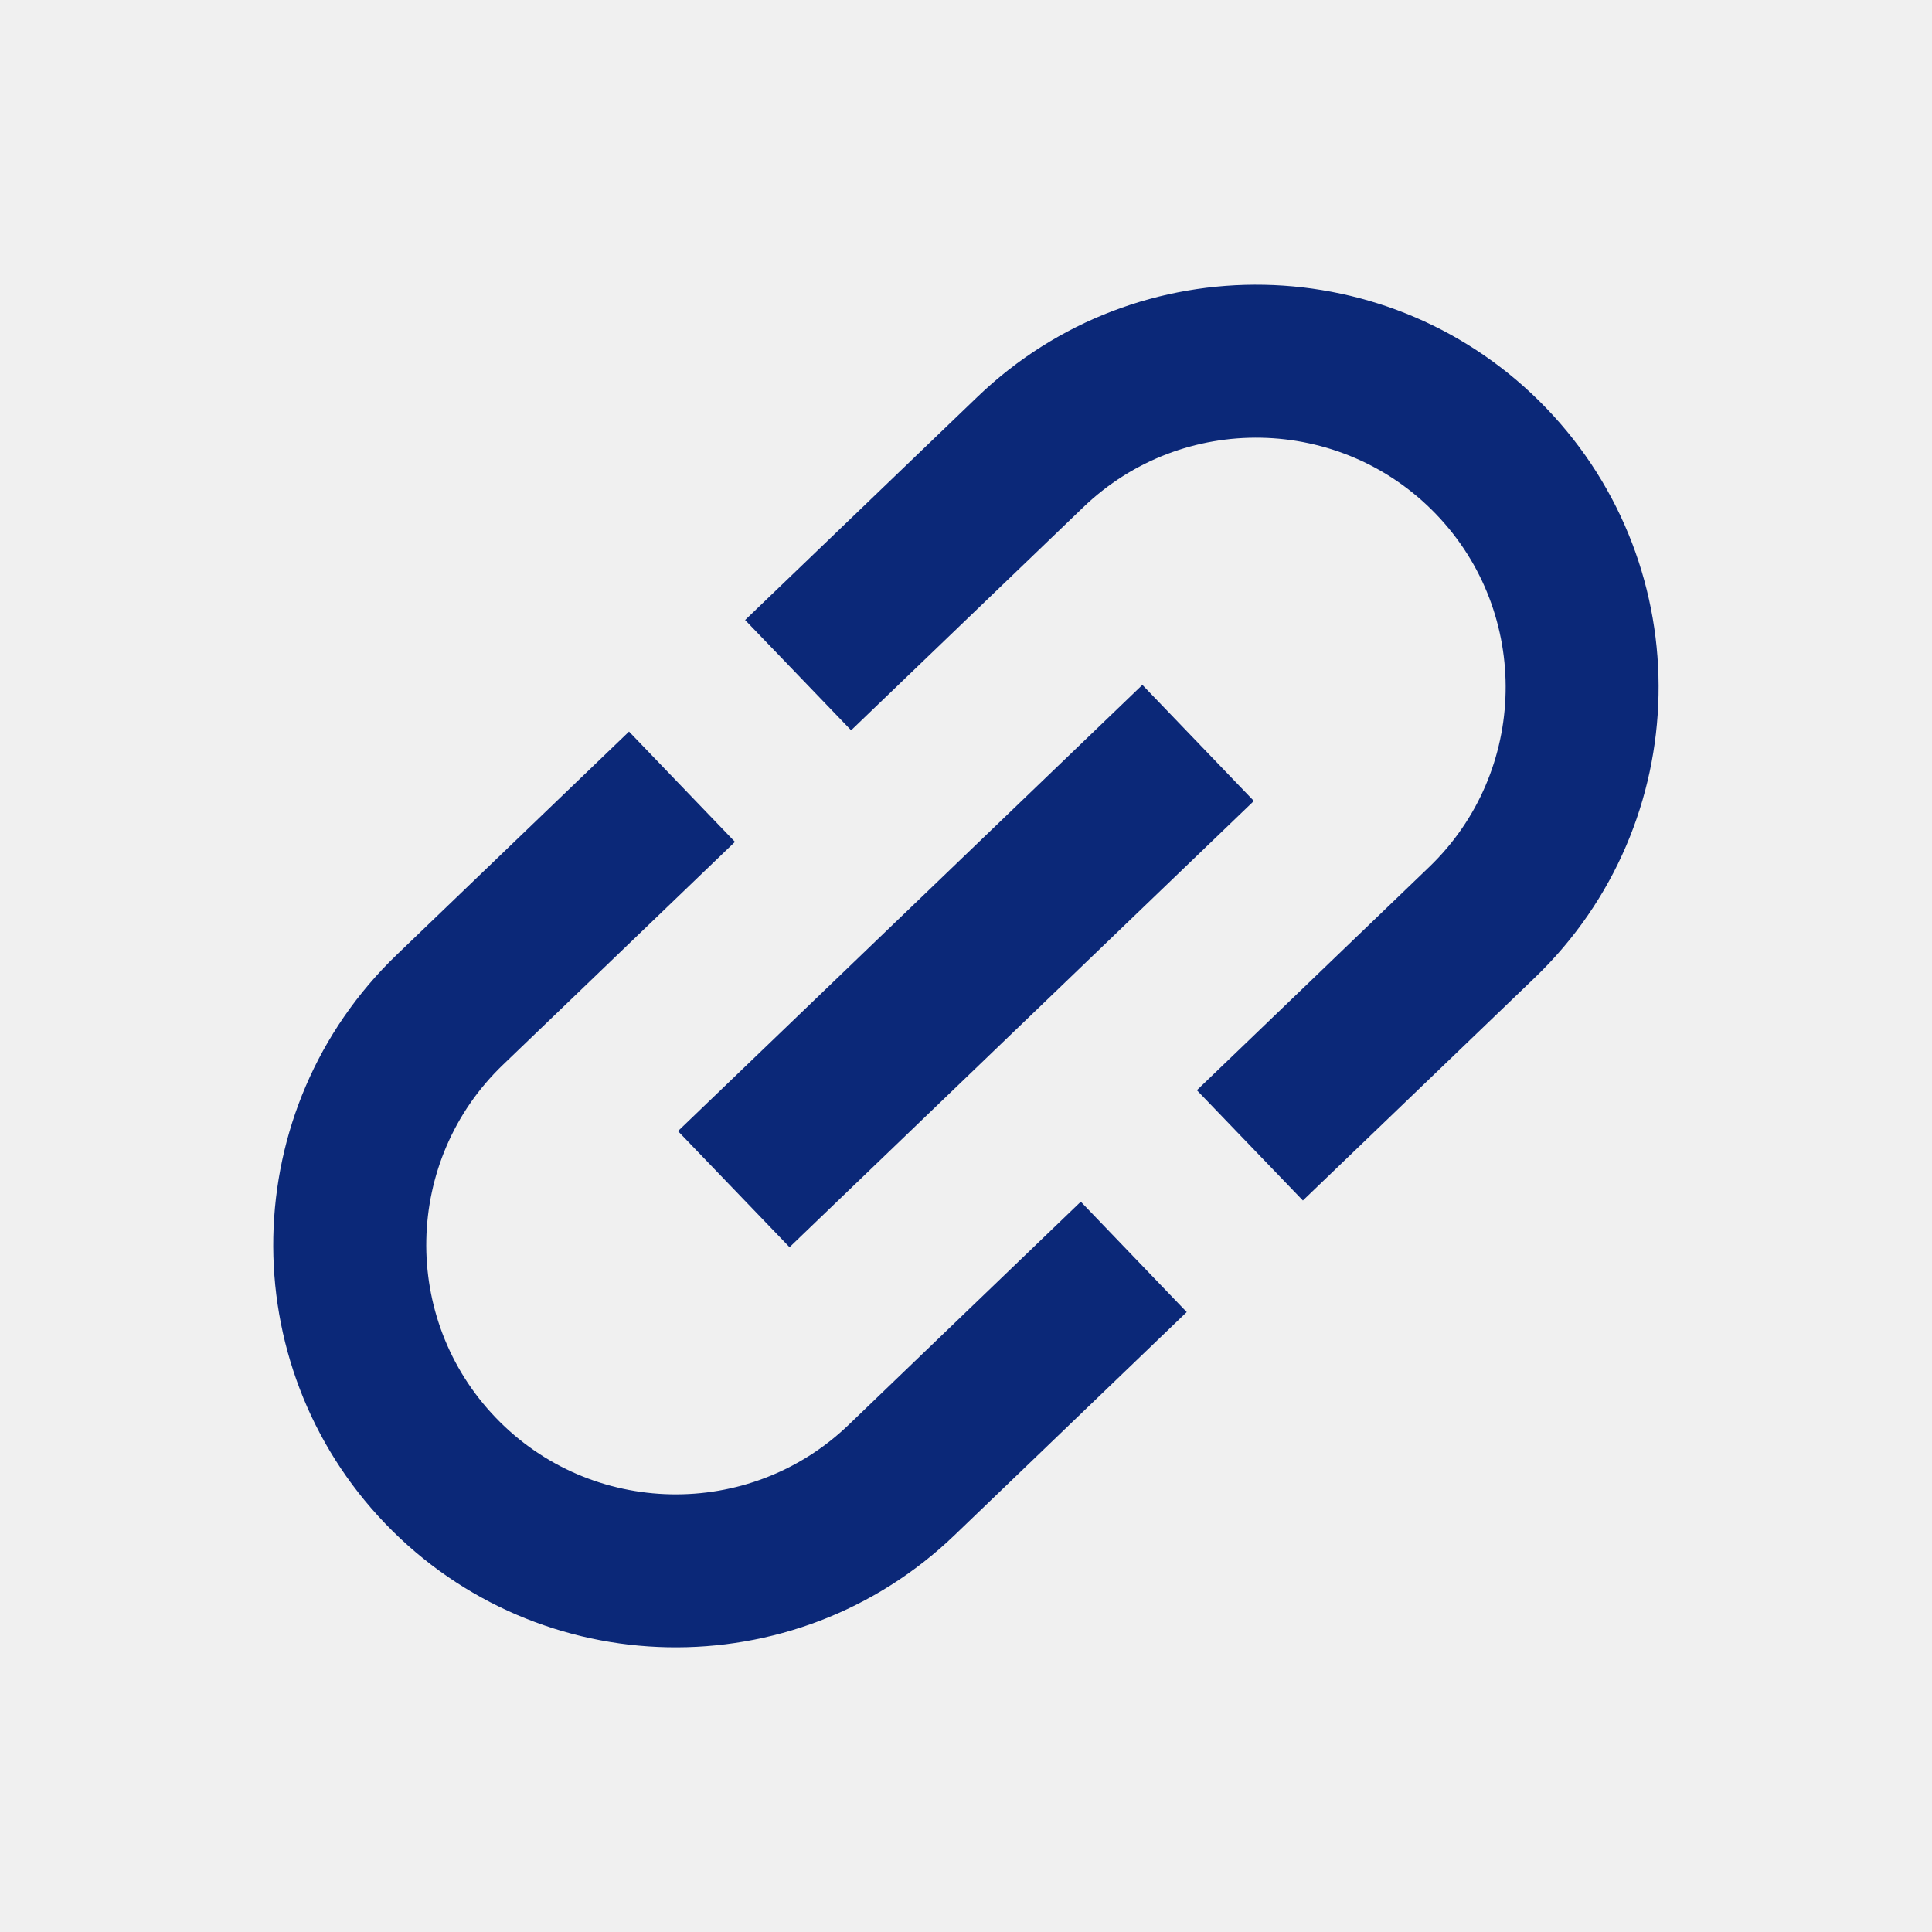
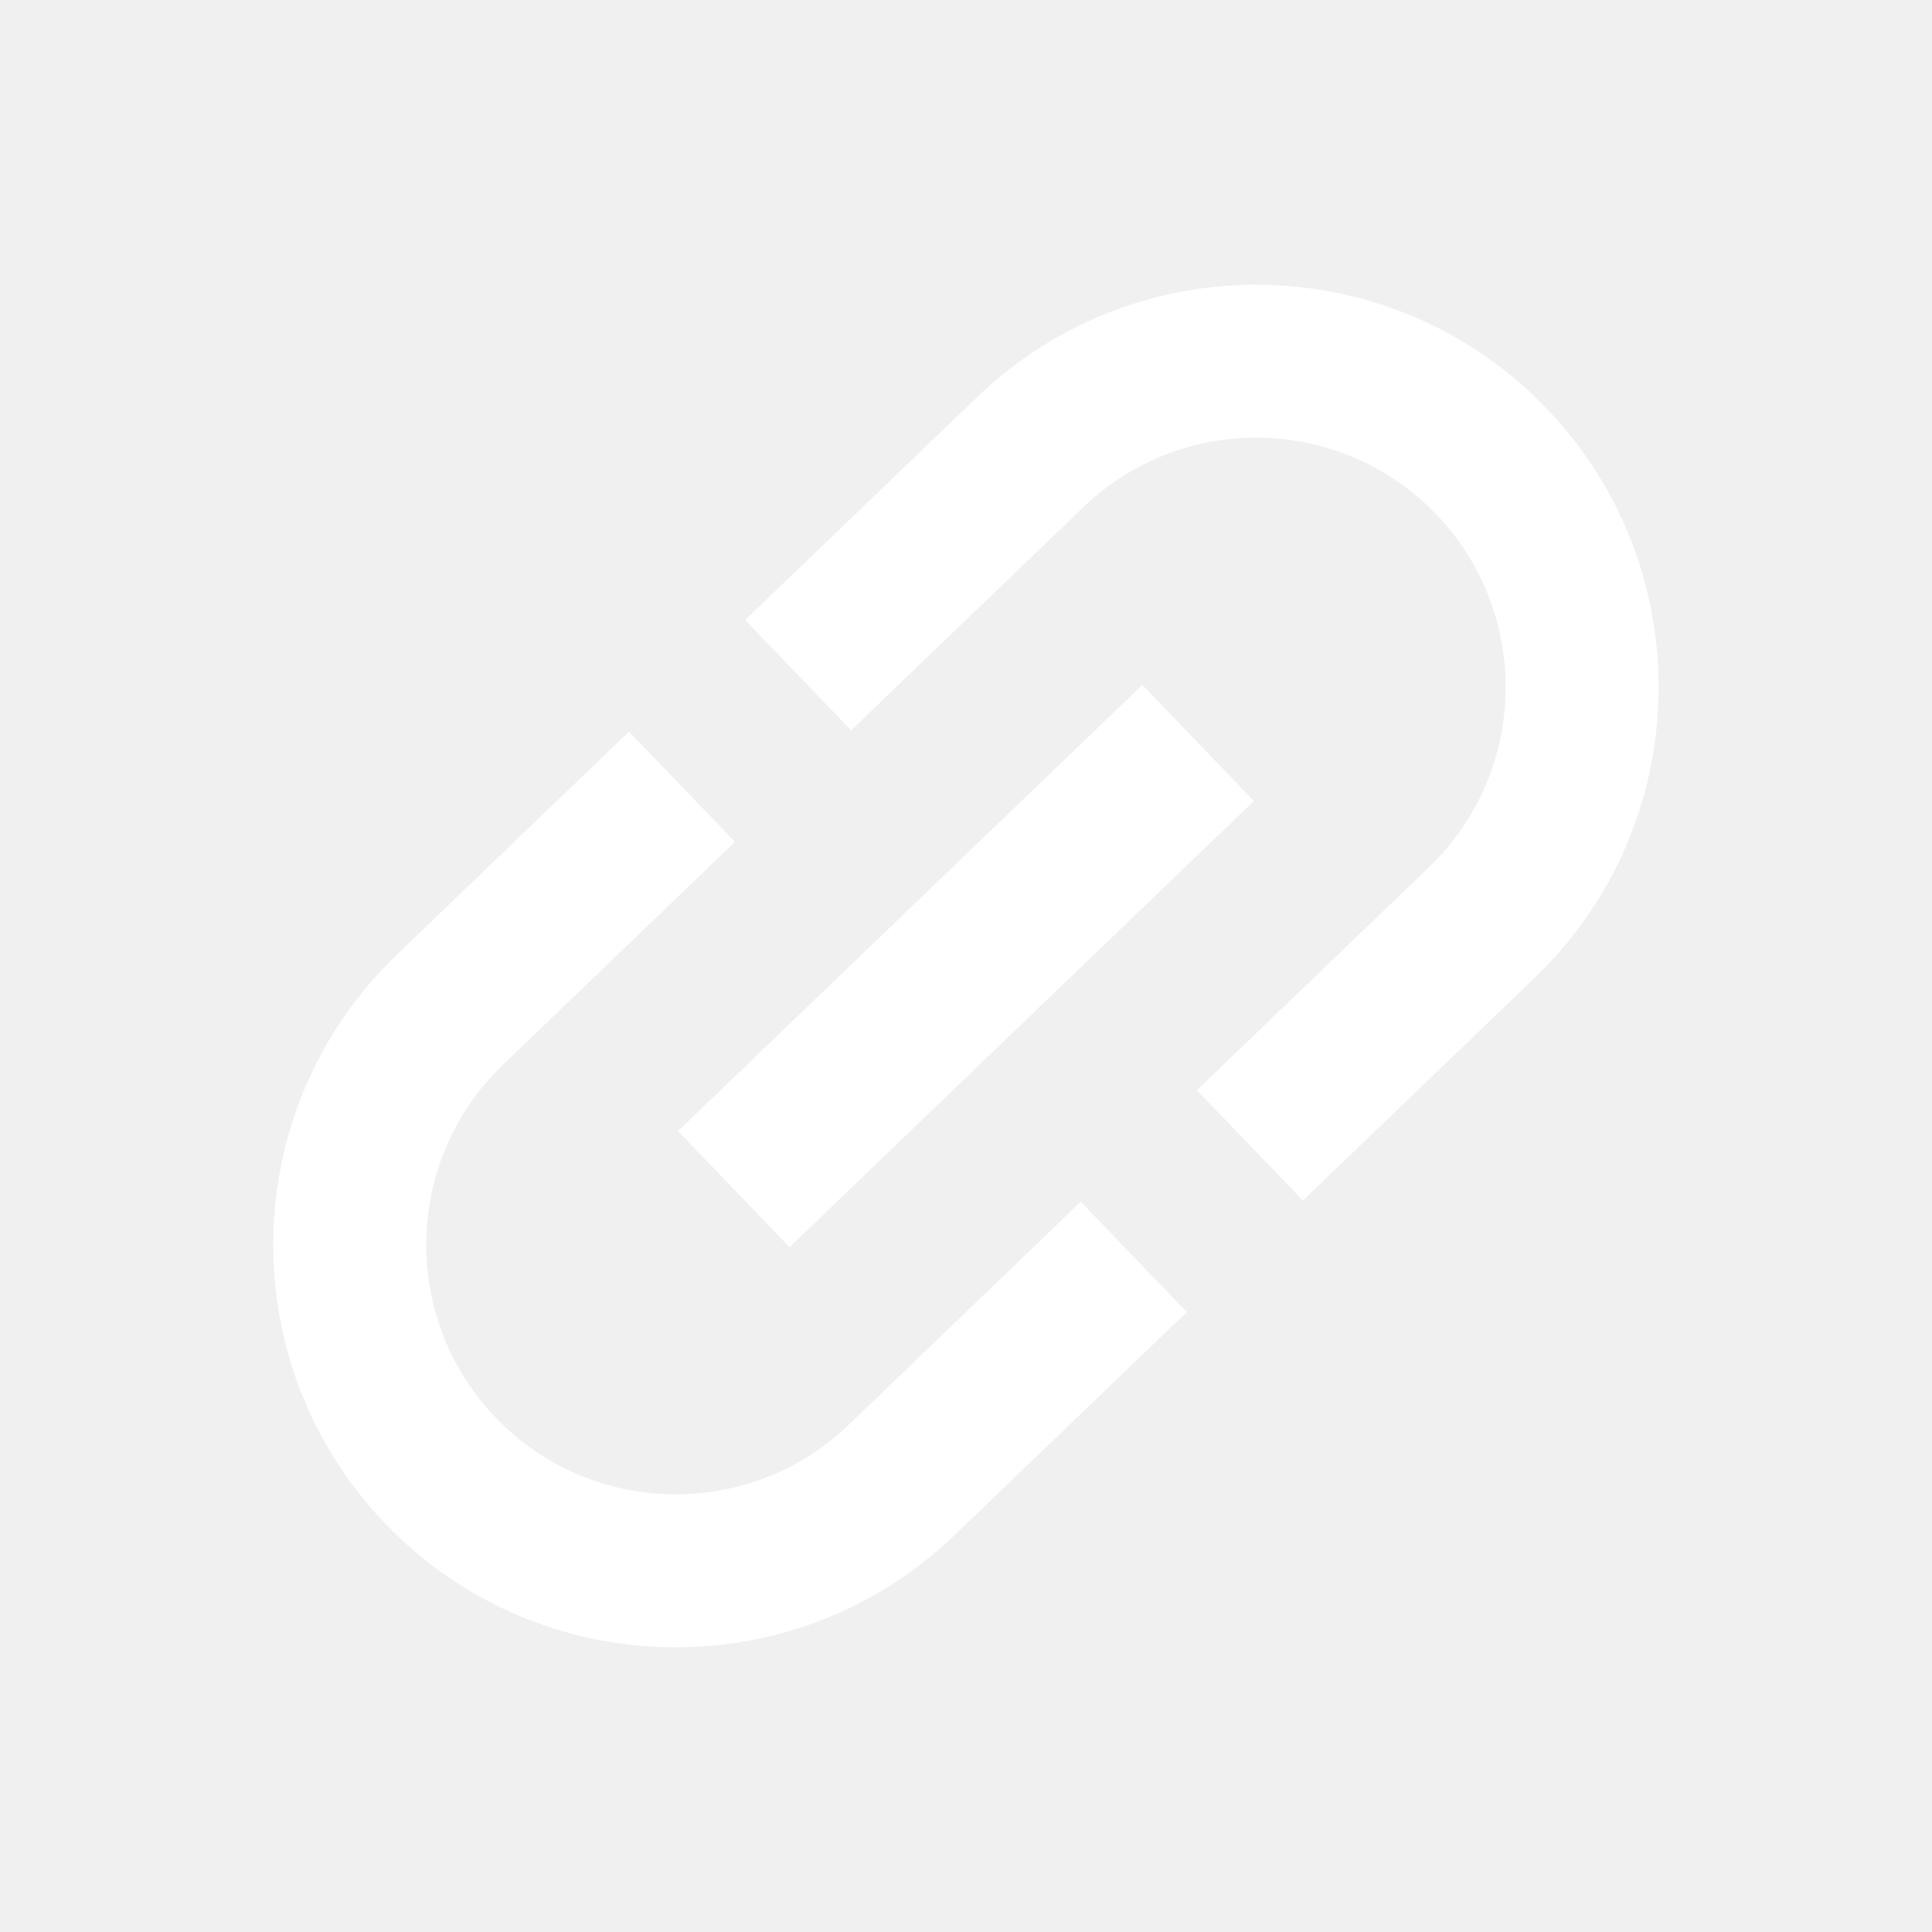
<svg xmlns="http://www.w3.org/2000/svg" width="24" height="24" viewBox="0 0 24 24" fill="none">
-   <path d="M6.159 17.612C4.974 16.379 5.013 14.414 6.246 13.229L9.13 10.458L7.814 9.088L4.93 11.859C2.939 13.771 2.876 16.939 4.788 18.929C6.701 20.919 9.868 20.982 11.858 19.07L14.742 16.299L13.426 14.928L10.542 17.7C9.309 18.885 7.343 18.845 6.159 17.612ZM9.808 15.493L15.576 9.95L14.191 8.508L8.422 14.051L9.808 15.493ZM12.141 4.931L9.256 7.702L10.573 9.072L13.457 6.301C14.69 5.116 16.655 5.155 17.84 6.388C19.025 7.621 18.986 9.587 17.753 10.771L14.868 13.543L16.185 14.913L19.069 12.142C21.059 10.229 21.122 7.062 19.21 5.072C17.298 3.082 14.131 3.018 12.141 4.931Z" fill="#0B2878" />
+   <path d="M6.159 17.612C4.974 16.379 5.013 14.414 6.246 13.229L9.13 10.458L7.814 9.088L4.93 11.859C2.939 13.771 2.876 16.939 4.788 18.929C6.701 20.919 9.868 20.982 11.858 19.07L14.742 16.299L13.426 14.928L10.542 17.7C9.309 18.885 7.343 18.845 6.159 17.612ZM9.808 15.493L15.576 9.95L14.191 8.508L8.422 14.051L9.808 15.493ZM12.141 4.931L9.256 7.702L10.573 9.072L13.457 6.301C14.69 5.116 16.655 5.155 17.84 6.388C19.025 7.621 18.986 9.587 17.753 10.771L14.868 13.543L16.185 14.913L19.069 12.142C21.059 10.229 21.122 7.062 19.21 5.072C17.298 3.082 14.131 3.018 12.141 4.931Z" fill="white" />
</svg>
